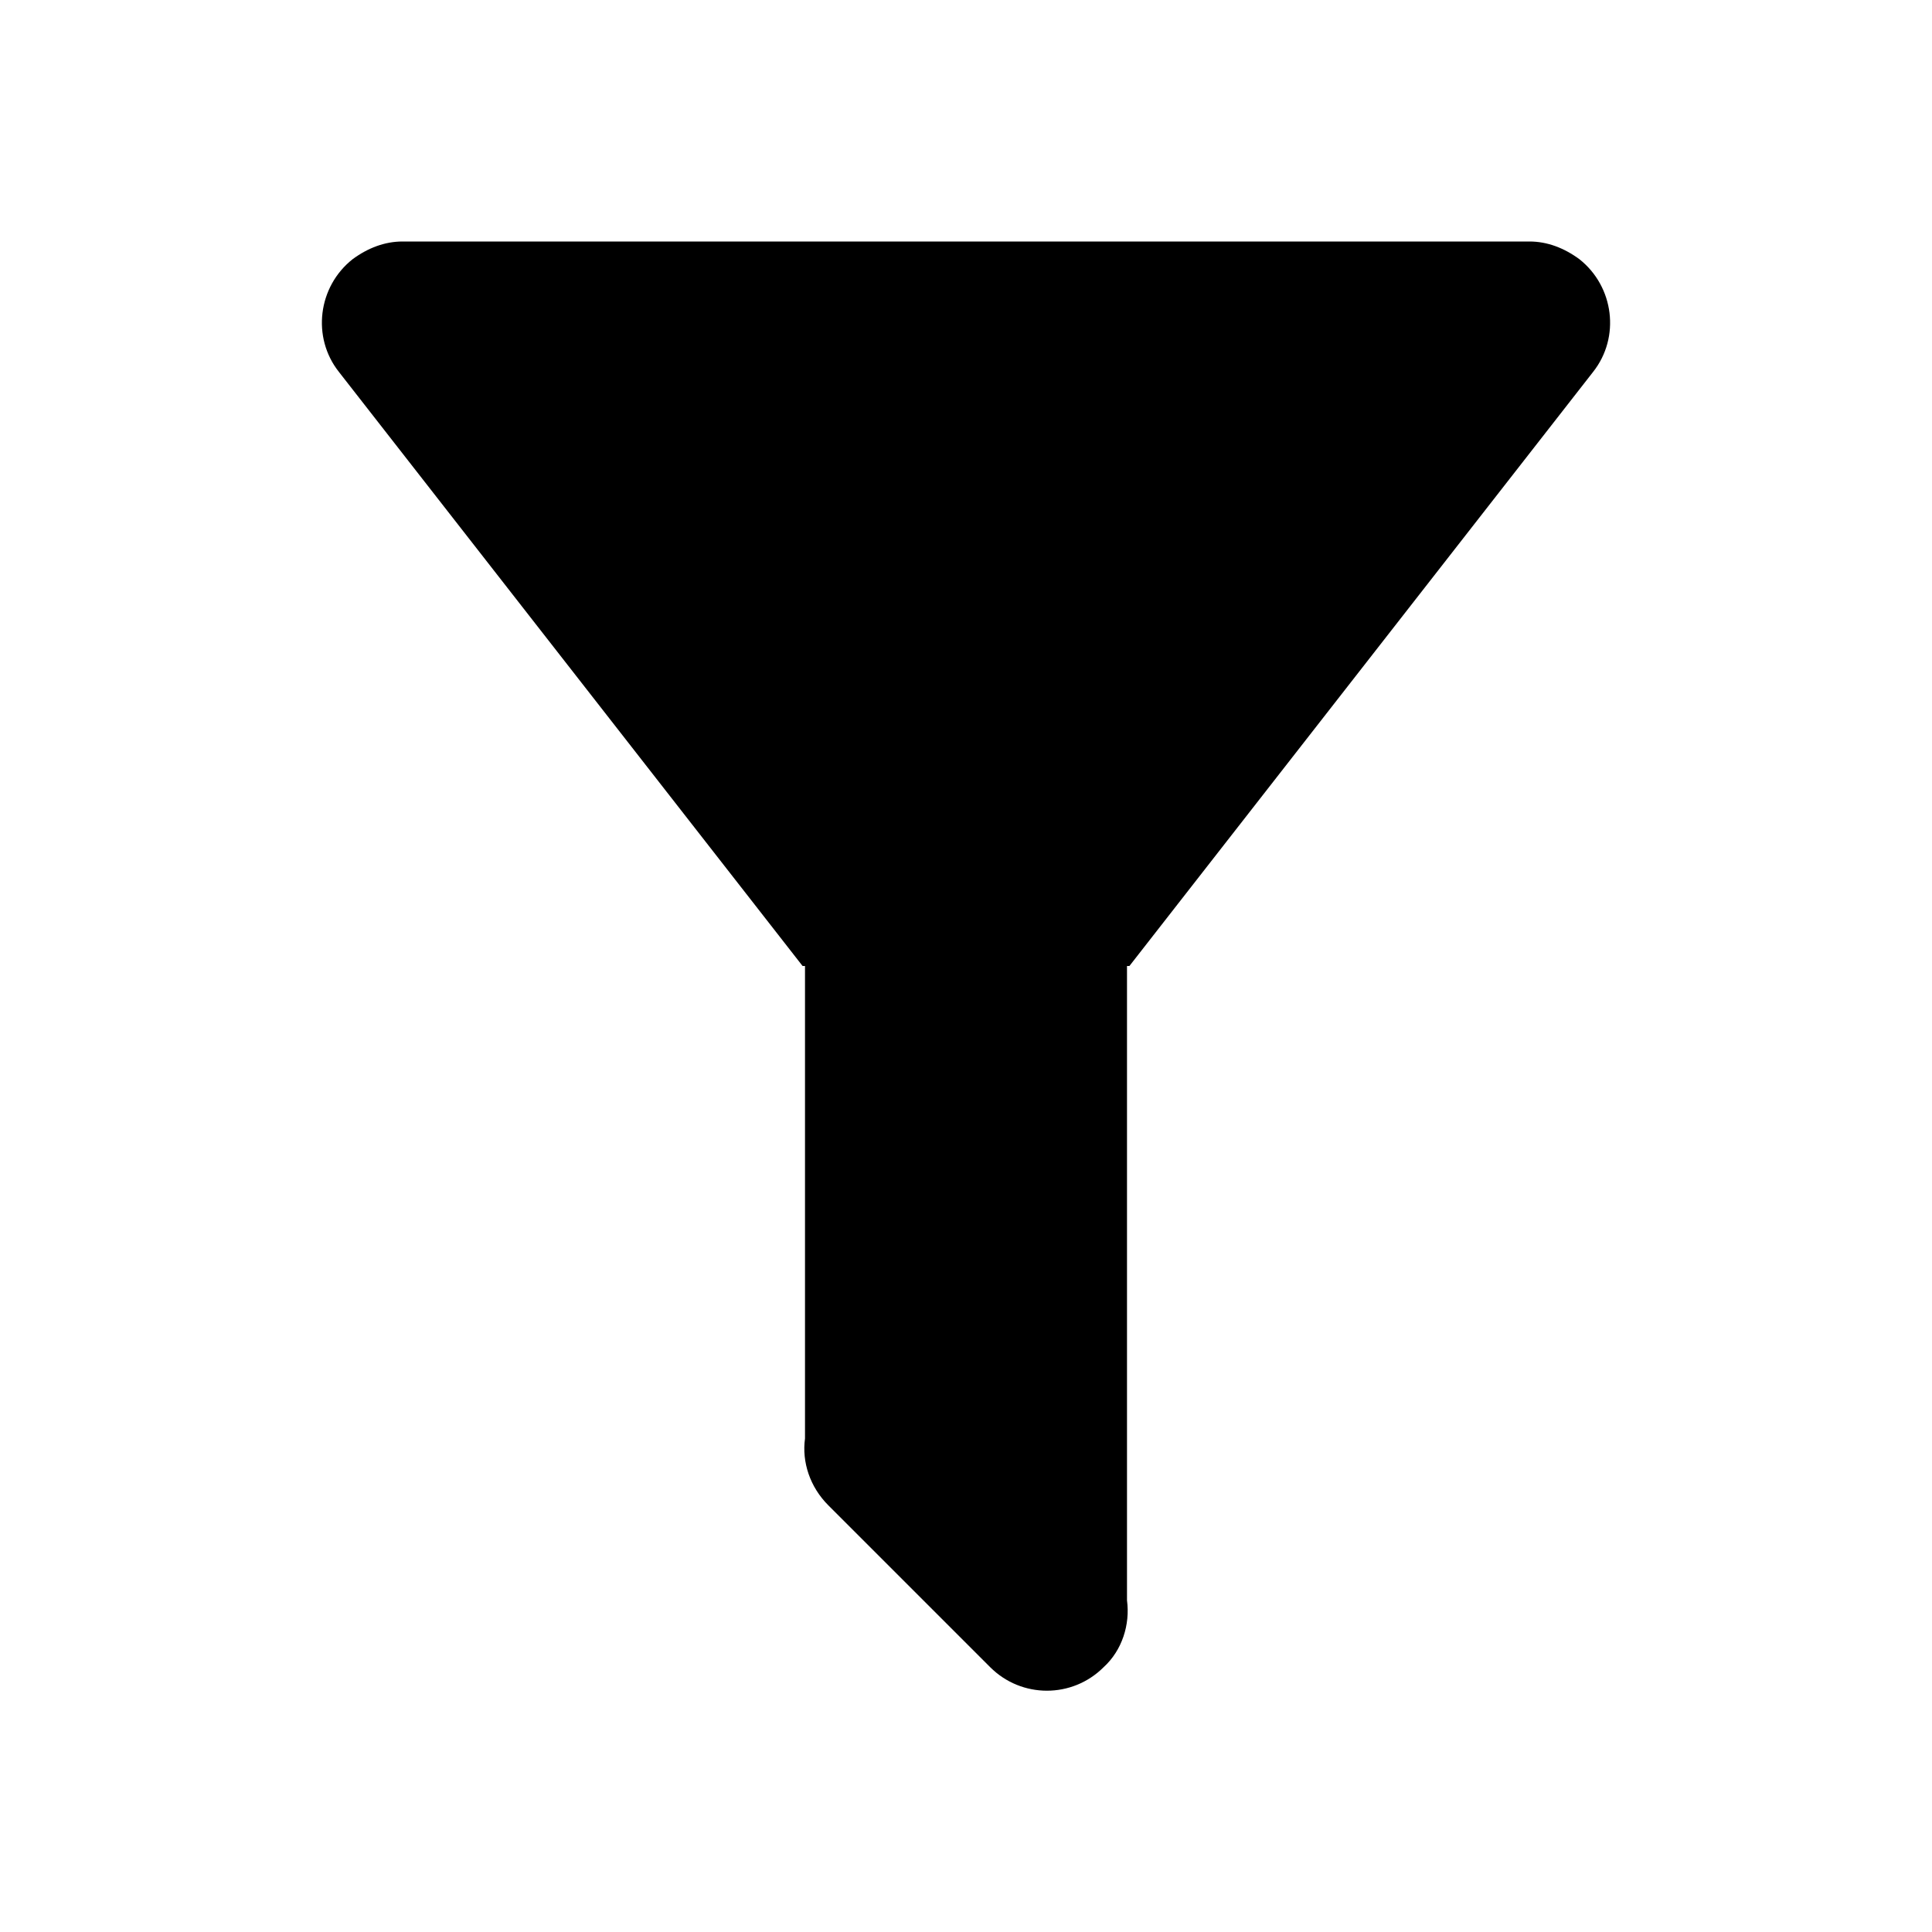
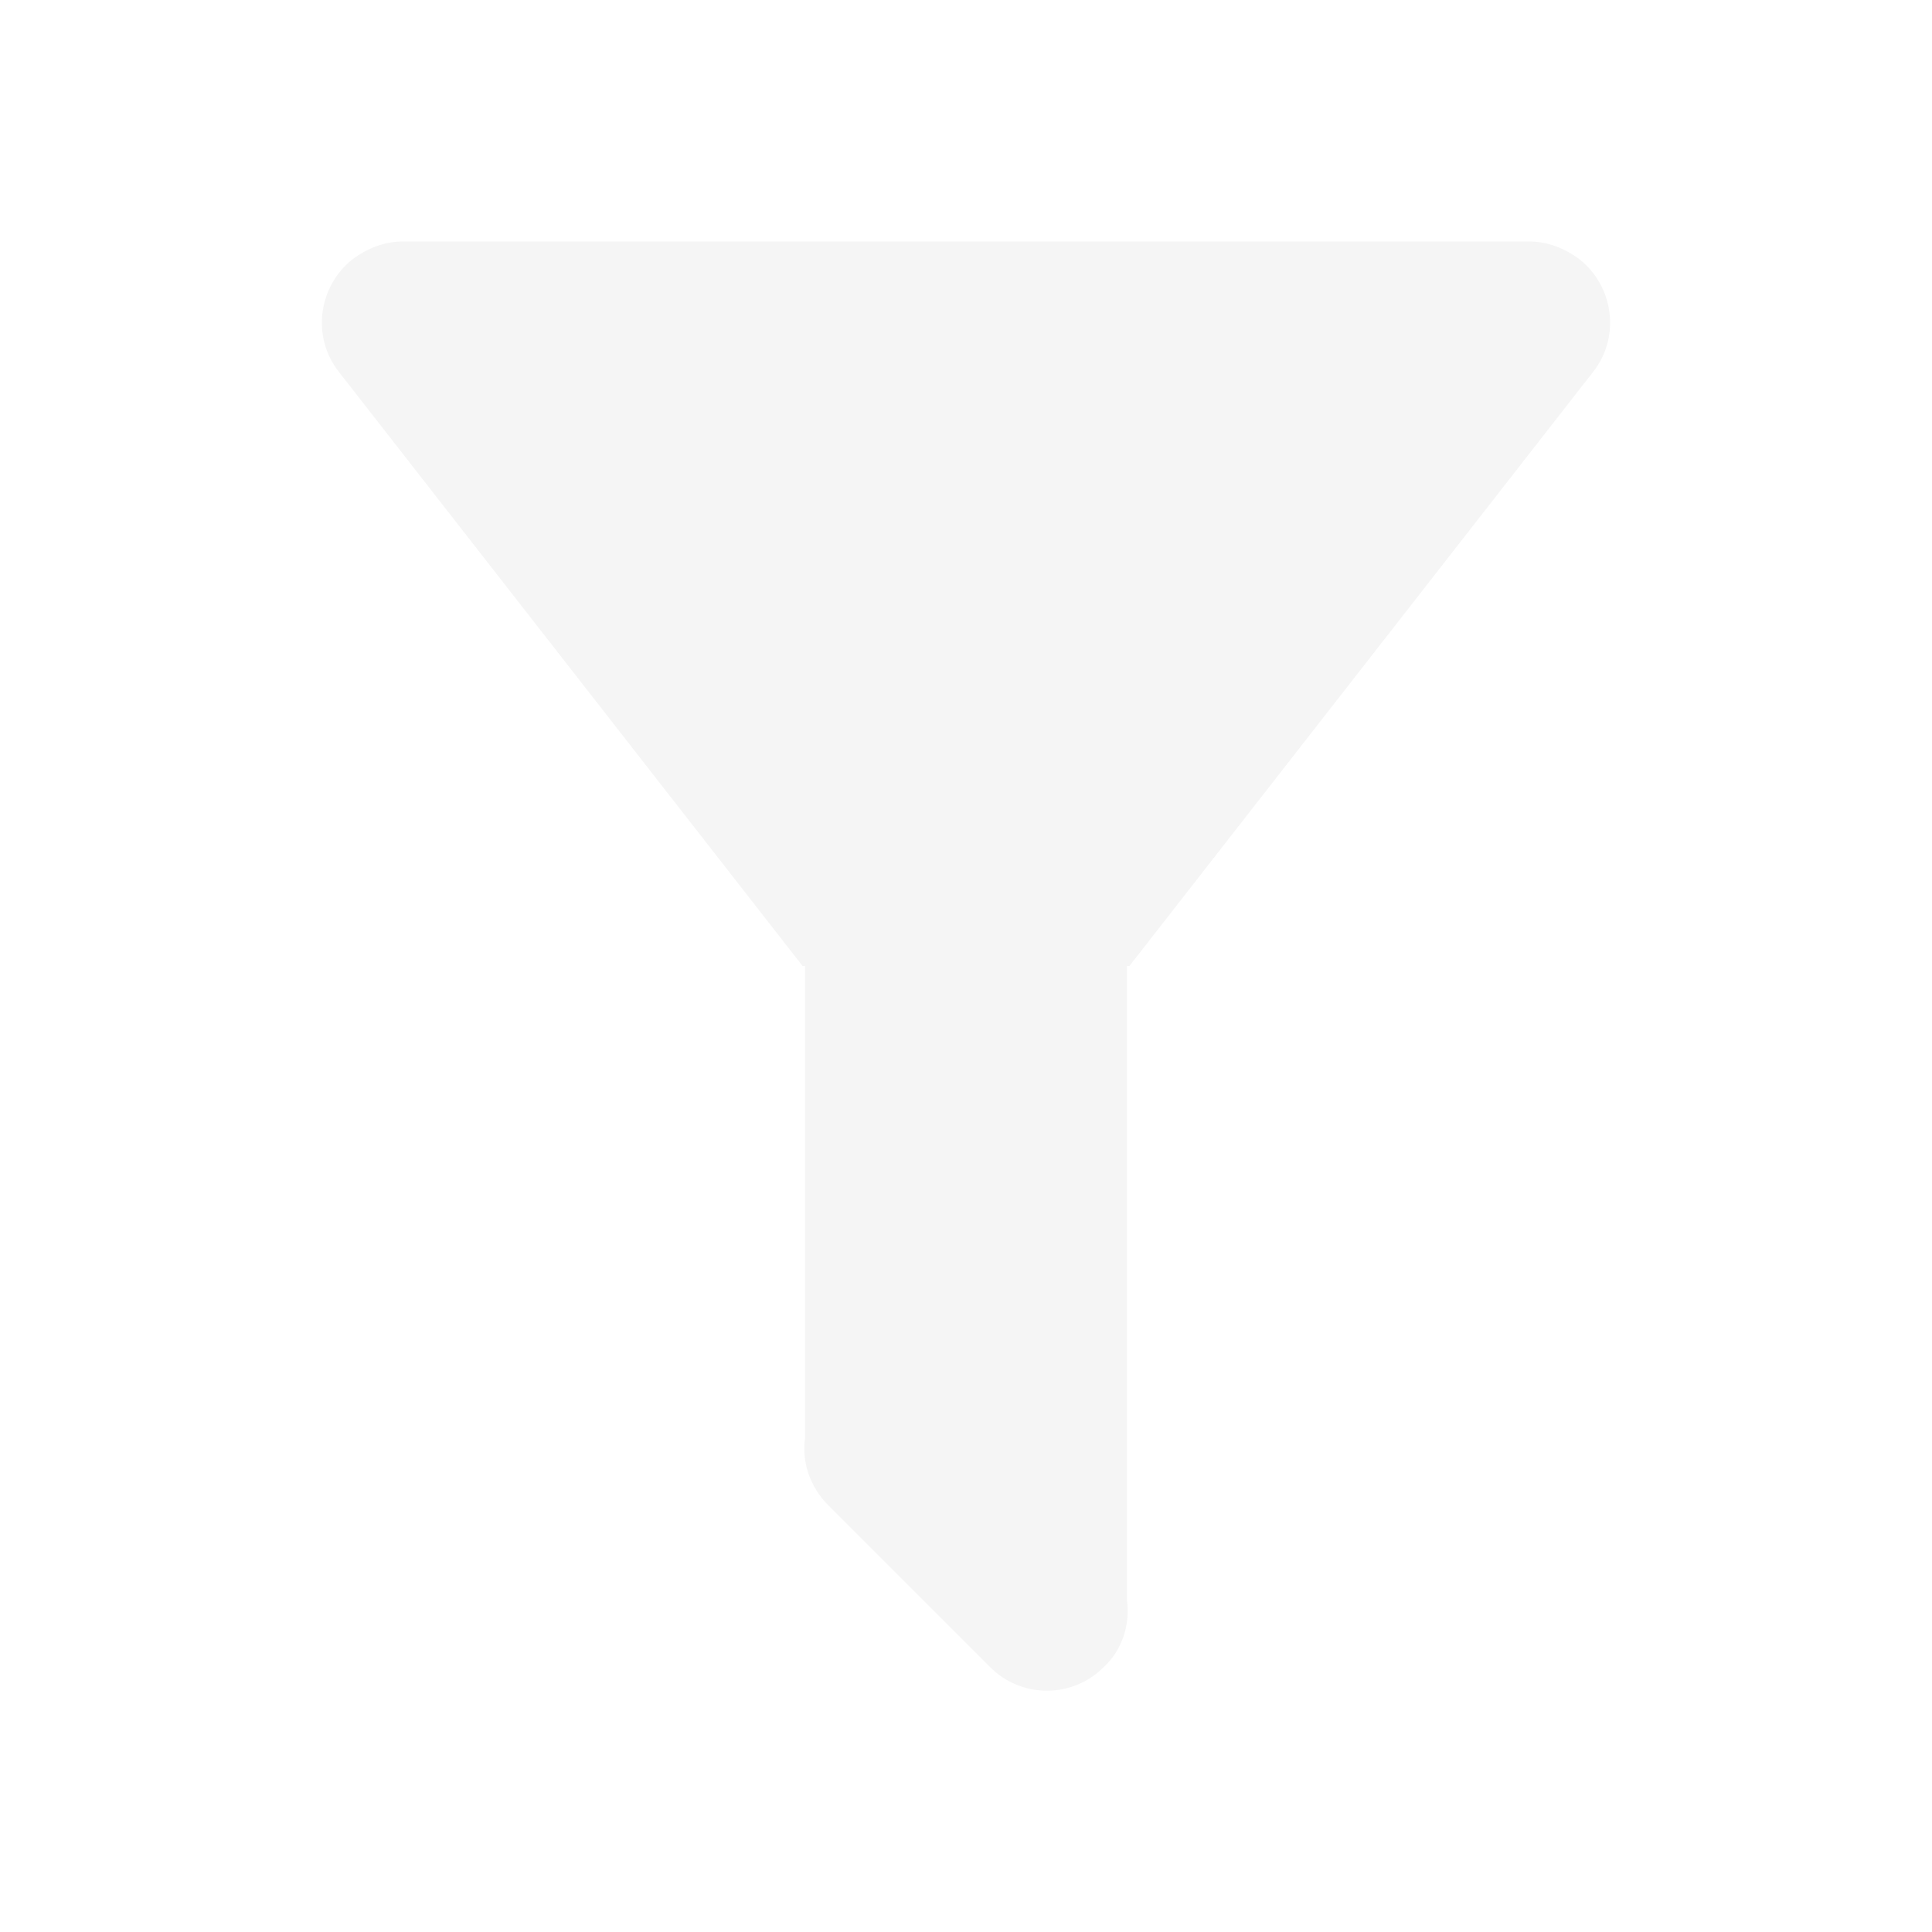
- <svg xmlns="http://www.w3.org/2000/svg" version="1.1" width="24" height="24" viewBox="0 0 24 24">
+ <svg xmlns="http://www.w3.org/2000/svg" version="1.1" width="40" height="40" fill="#f5f5f5" viewBox="0 0 24 24">
  <path d="M14,12V19.88C14.04,20.18 13.94,20.5 13.71,20.71C13.32,21.1 12.69,21.1 12.3,20.71L10.29,18.7C10.06,18.47 9.96,18.16 10,17.87V12H9.97L4.21,4.62C3.87,4.19 3.95,3.56 4.38,3.22C4.57,3.08 4.78,3 5,3V3H19V3C19.22,3 19.43,3.08 19.62,3.22C20.05,3.56 20.13,4.19 19.79,4.62L14.03,12H14Z" />
</svg>
